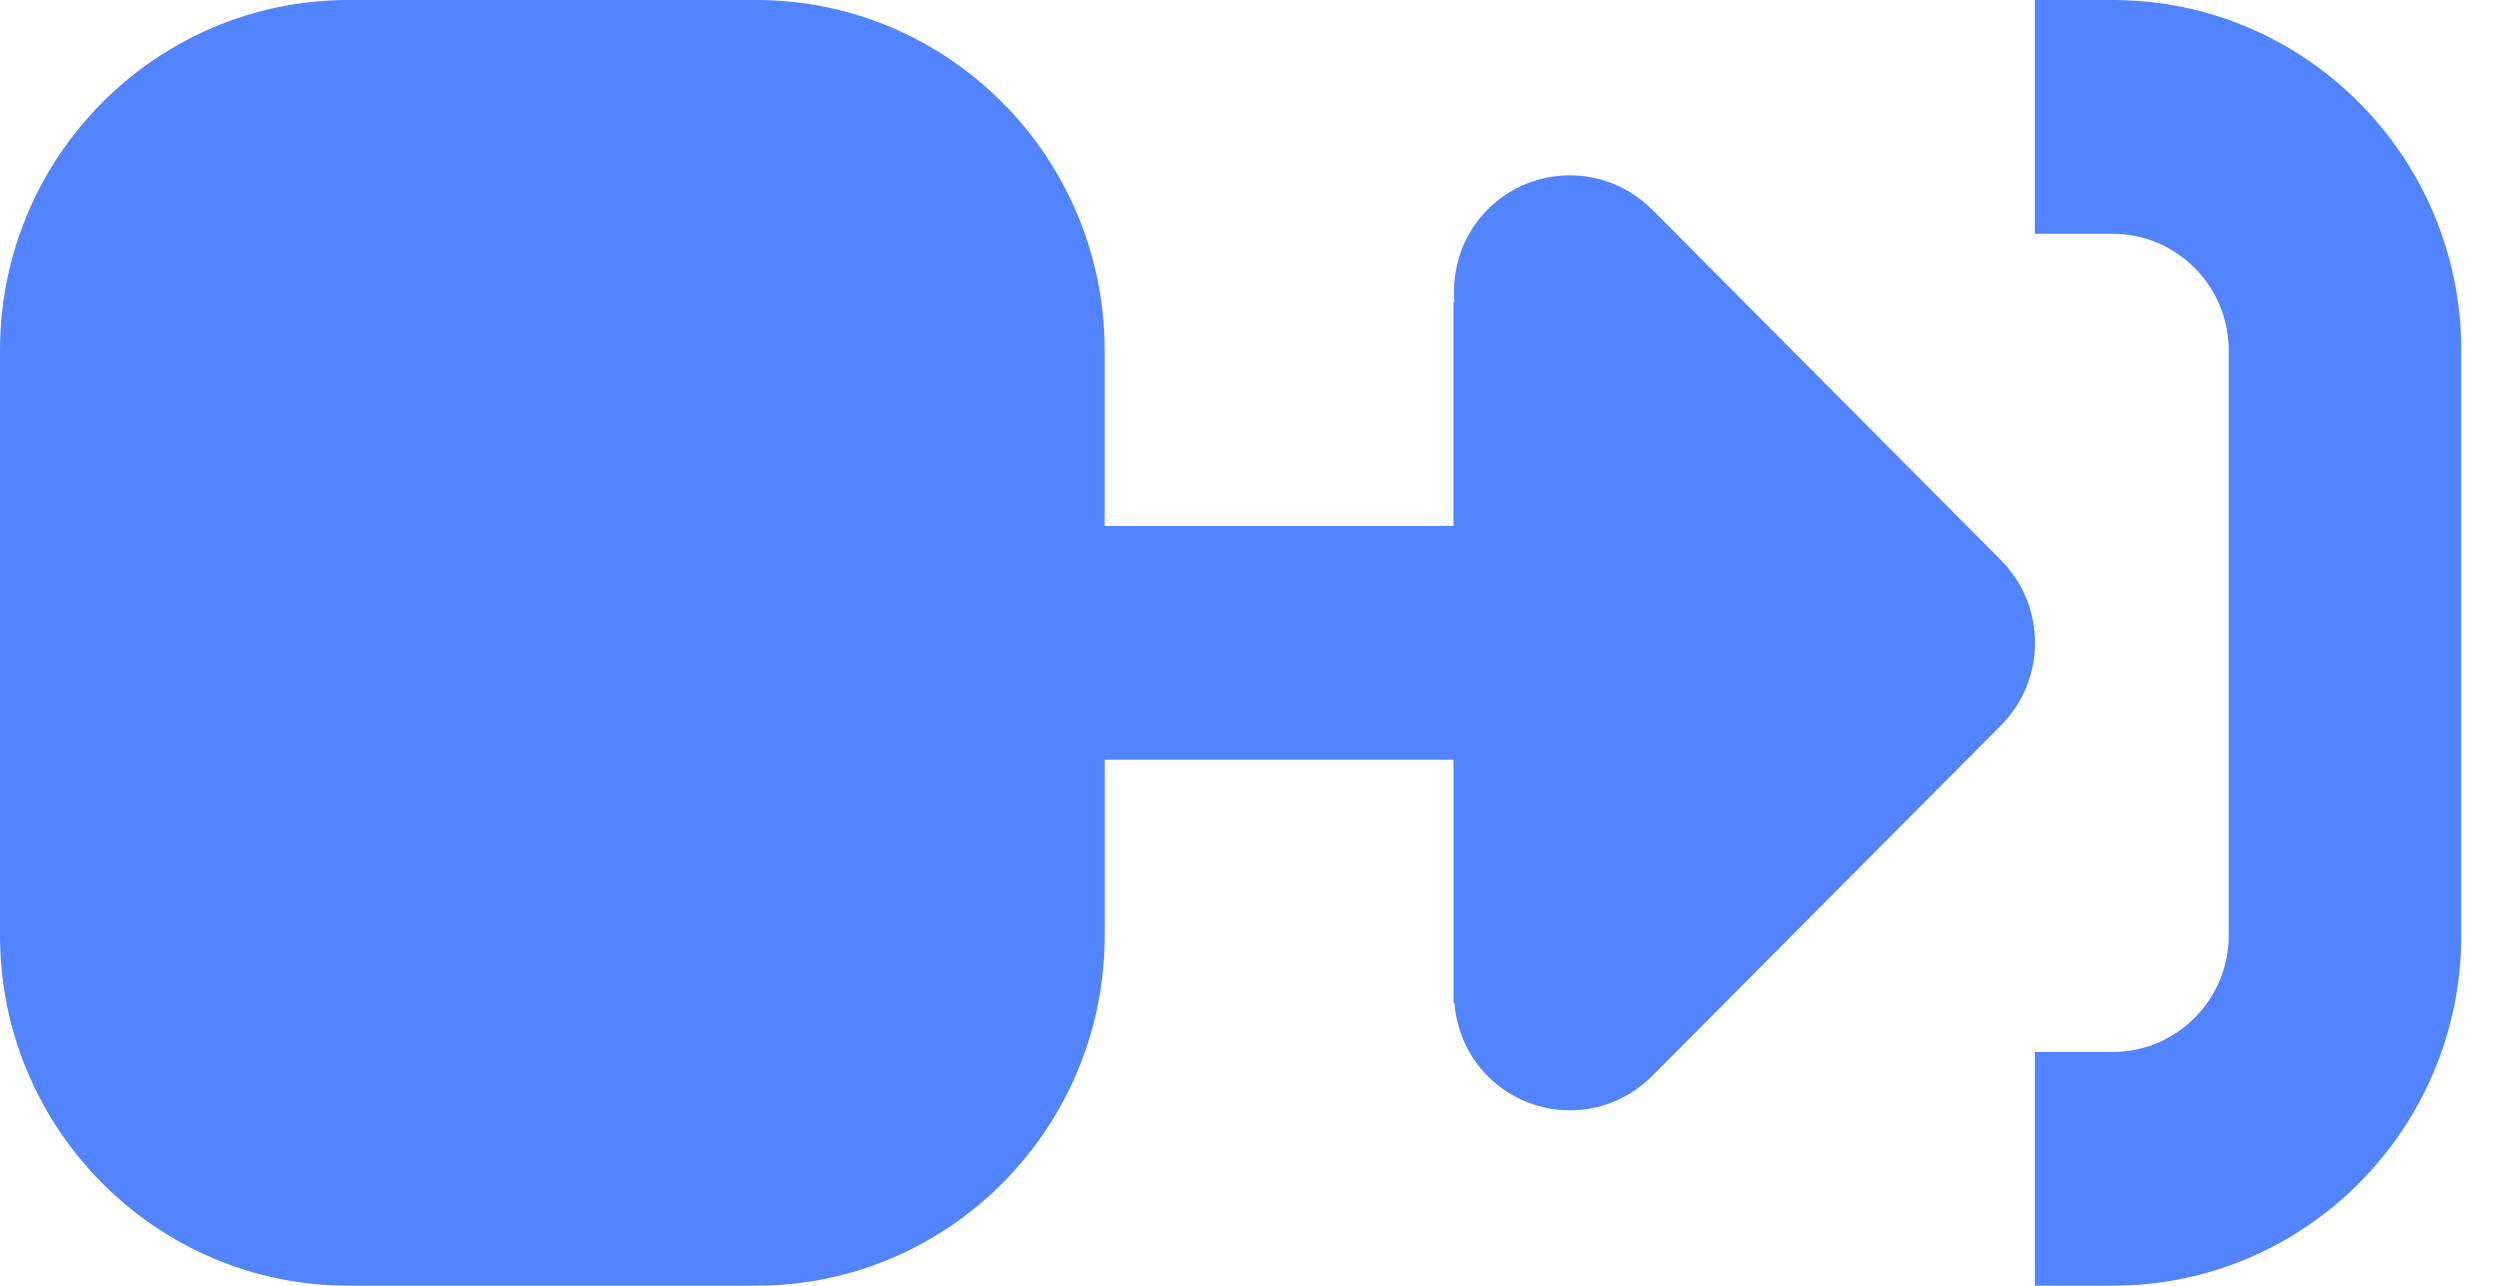
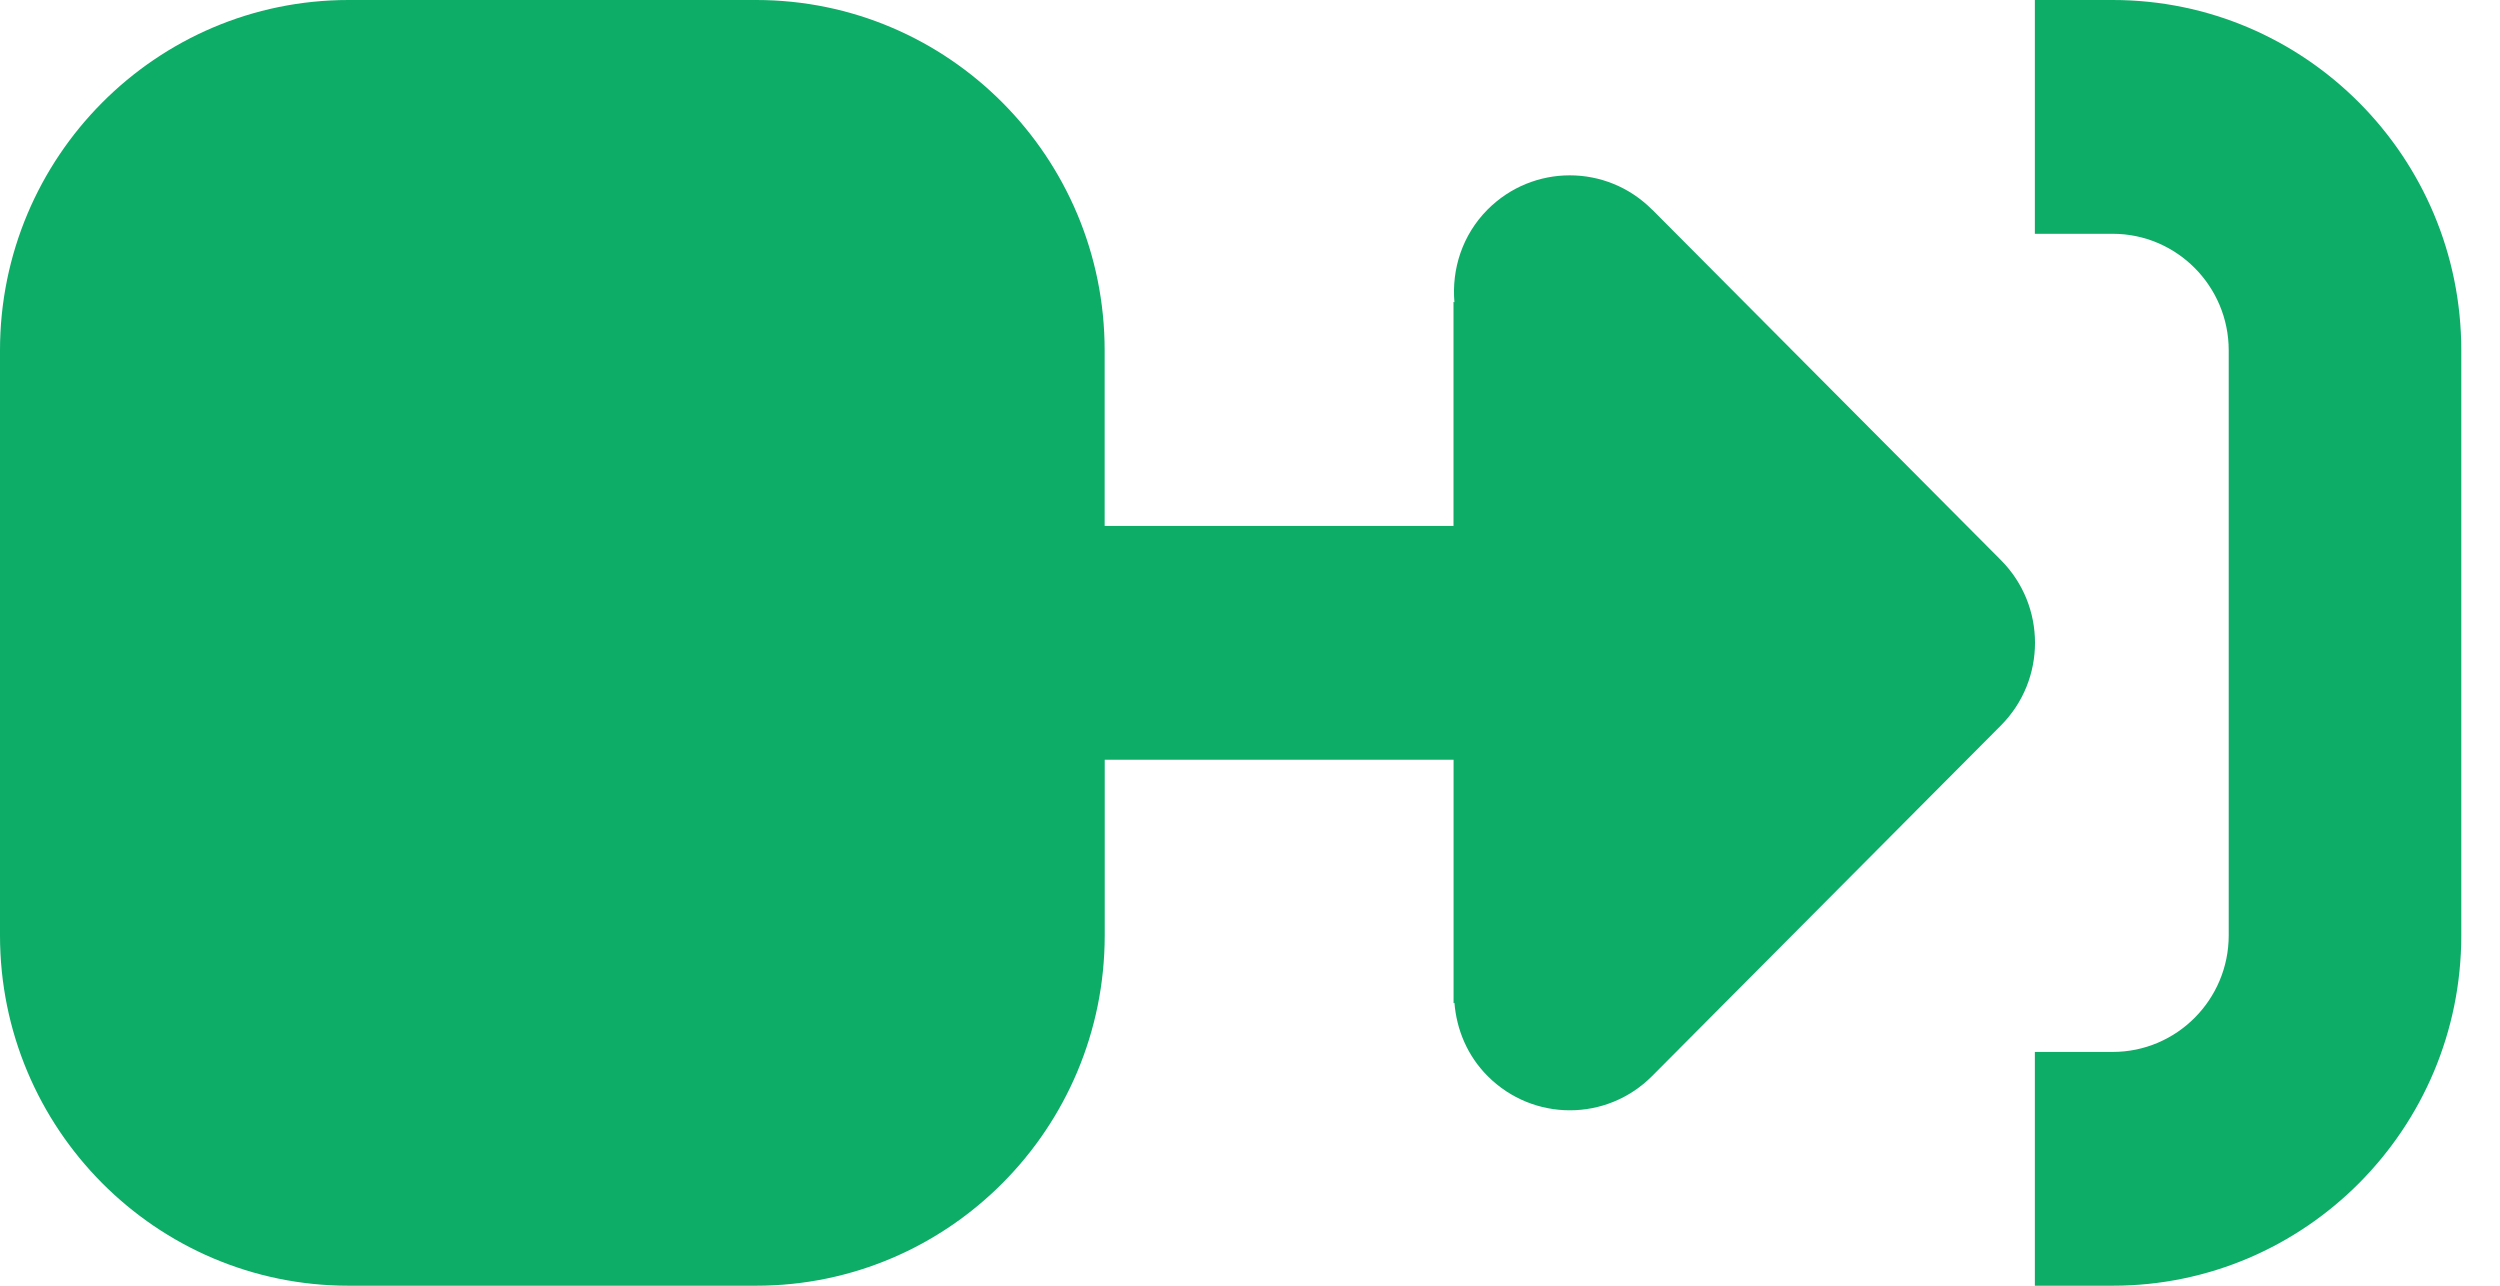
<svg xmlns="http://www.w3.org/2000/svg" width="35" height="18">
-   <g fill="#5284FF" fill-rule="evenodd">
+   <g fill="#0dac67" fill-rule="evenodd">
    <path d="M29.578 0H28.488v3.273h1.09c.895 0 1.624.732 1.624 1.632v8.19c0 .901-.729 1.632-1.624 1.632H28.488V18h1.09c2.693 0 4.88-2.197 4.88-4.905v-8.19C34.458 2.198 32.272 0 29.578 0" />
    <path d="M23.128 2.934c-.636-.639-1.666-.639-2.302 0-.354.356-.504.834-.464 1.298l-.013-.005v3.136h-4.884V4.905c0-2.707-2.186-4.905-4.88-4.905H4.88c-2.693 0-4.88 2.197-4.88 4.905v8.19c0 2.707 2.185 4.905 4.88 4.905h5.706c2.693 0 4.88-2.197 4.88-4.905v-2.459h4.884v3.409l.012-.006c.03.374.18.741.465 1.026.636.639 1.666.639 2.302 0l4.884-4.909c.636-.639.636-1.675 0-2.314l-4.884-4.909z" />
  </g>
</svg>
